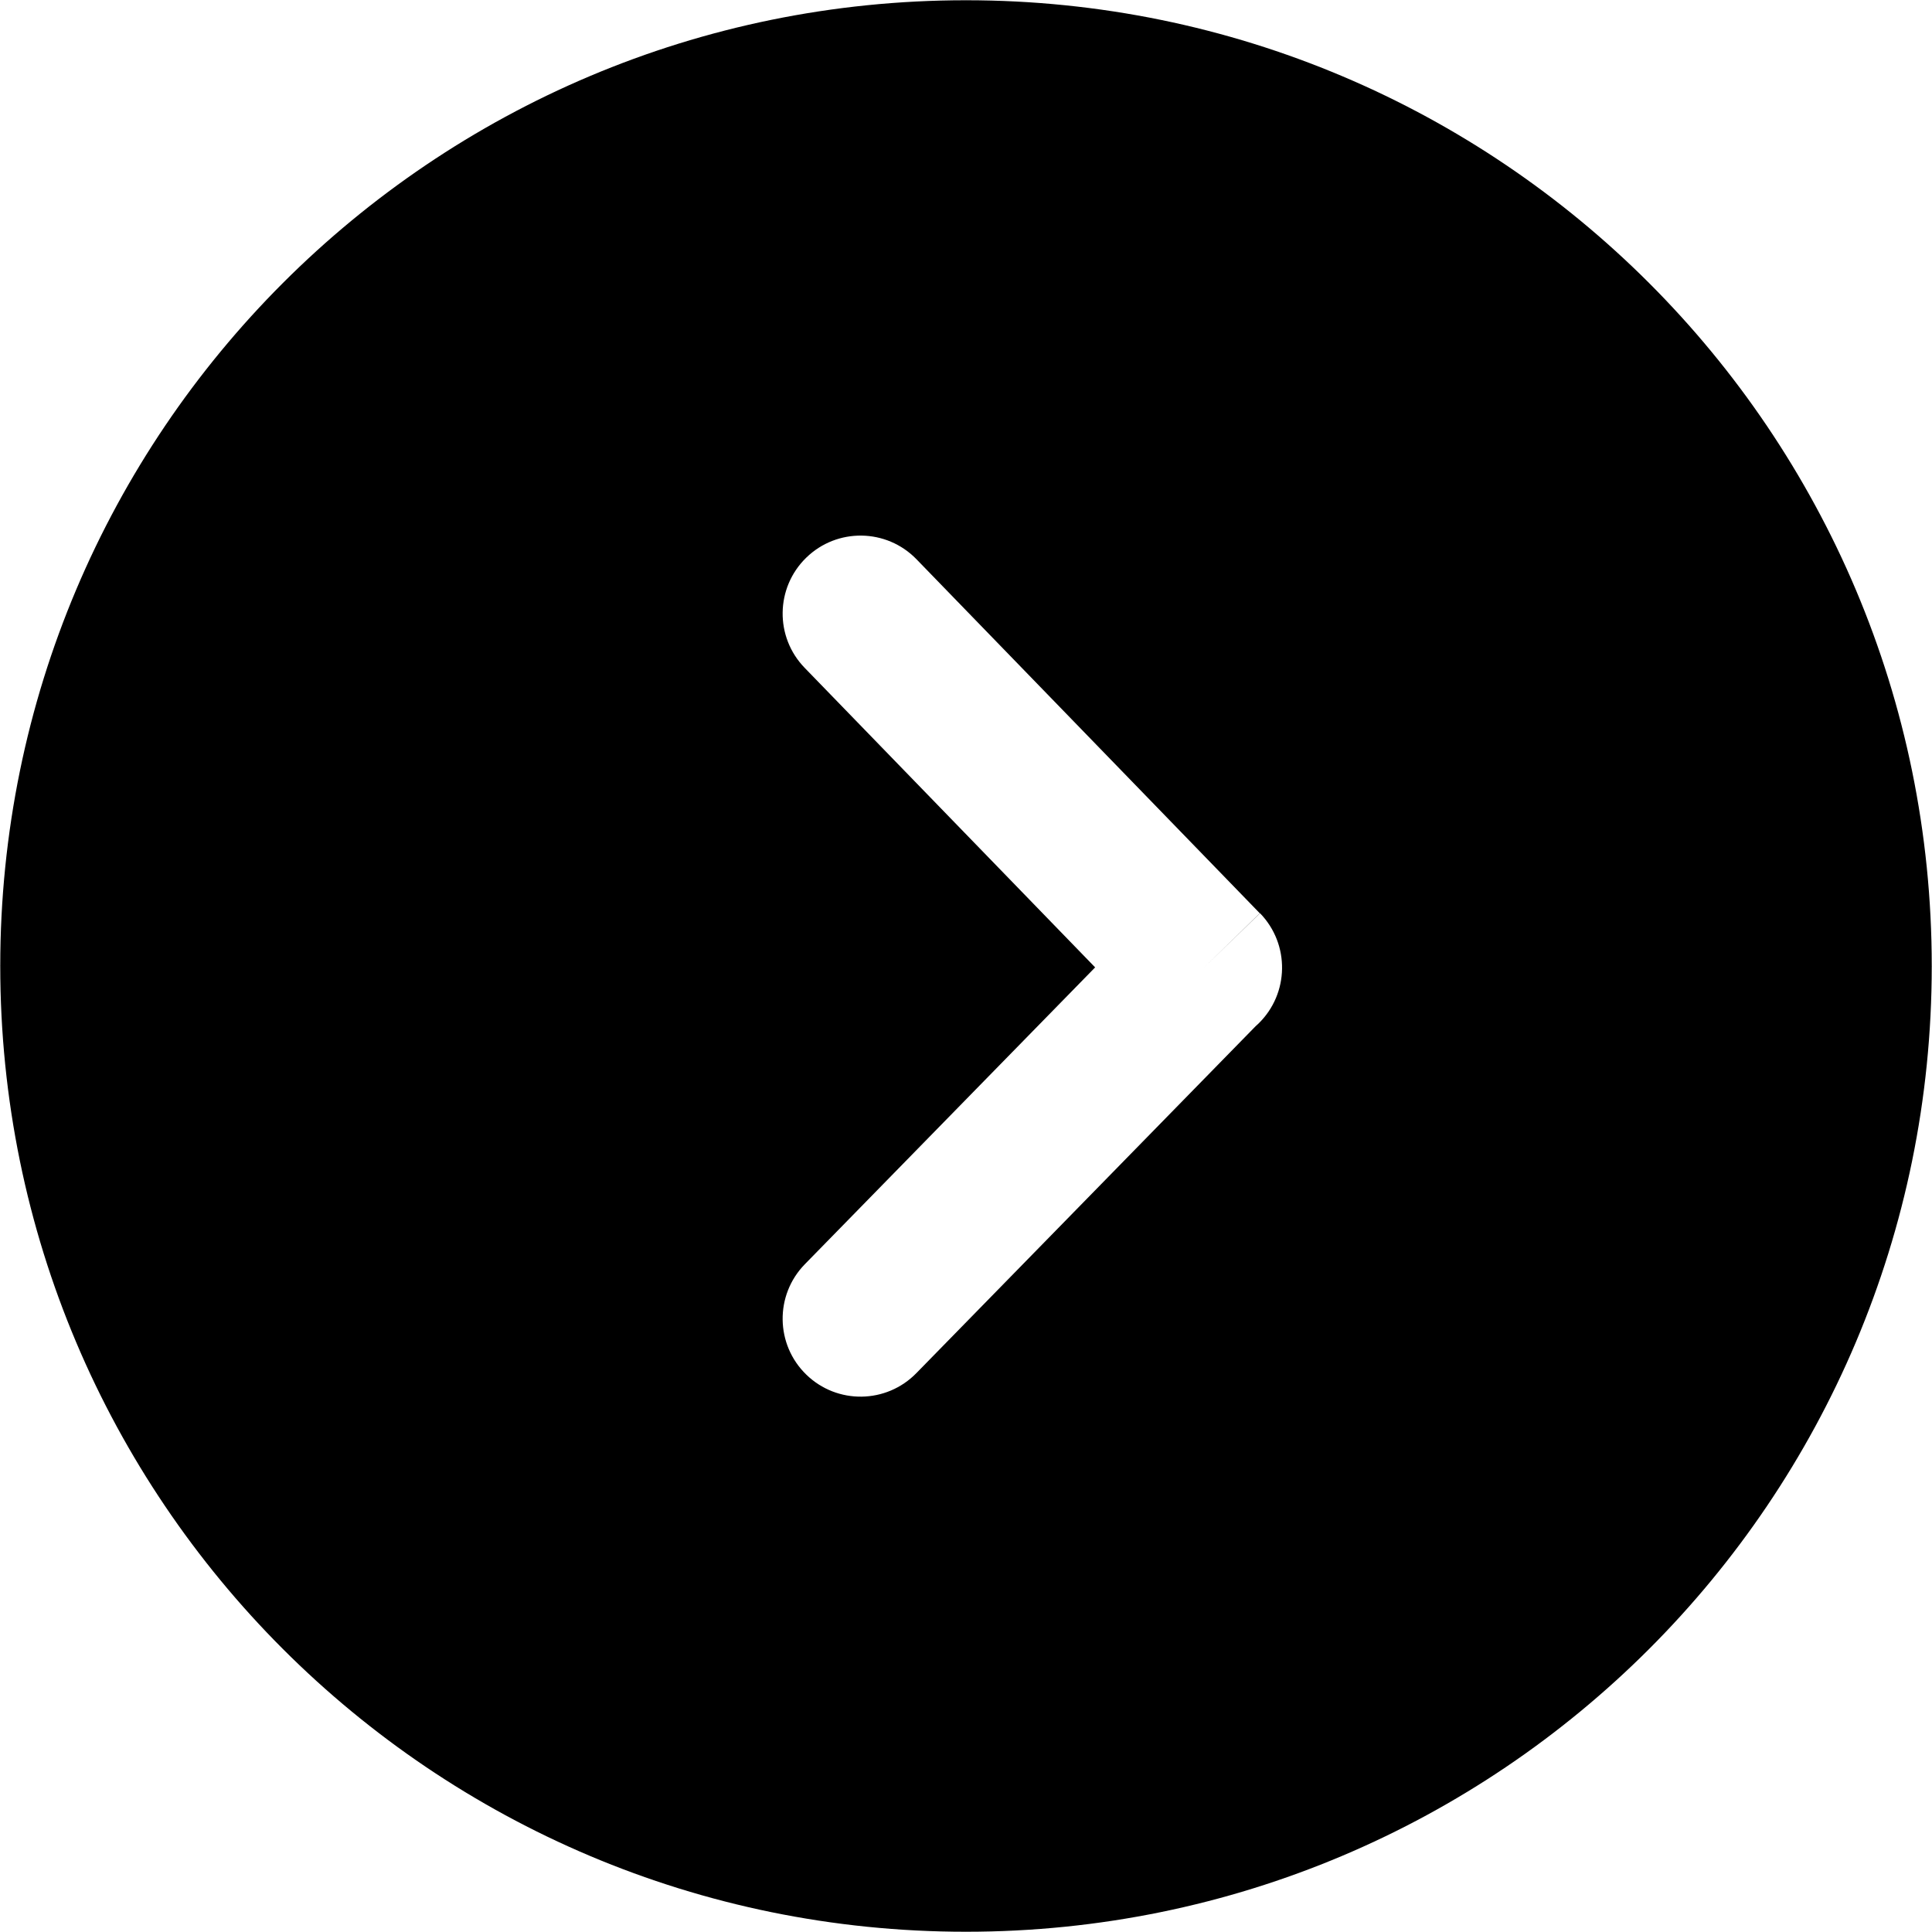
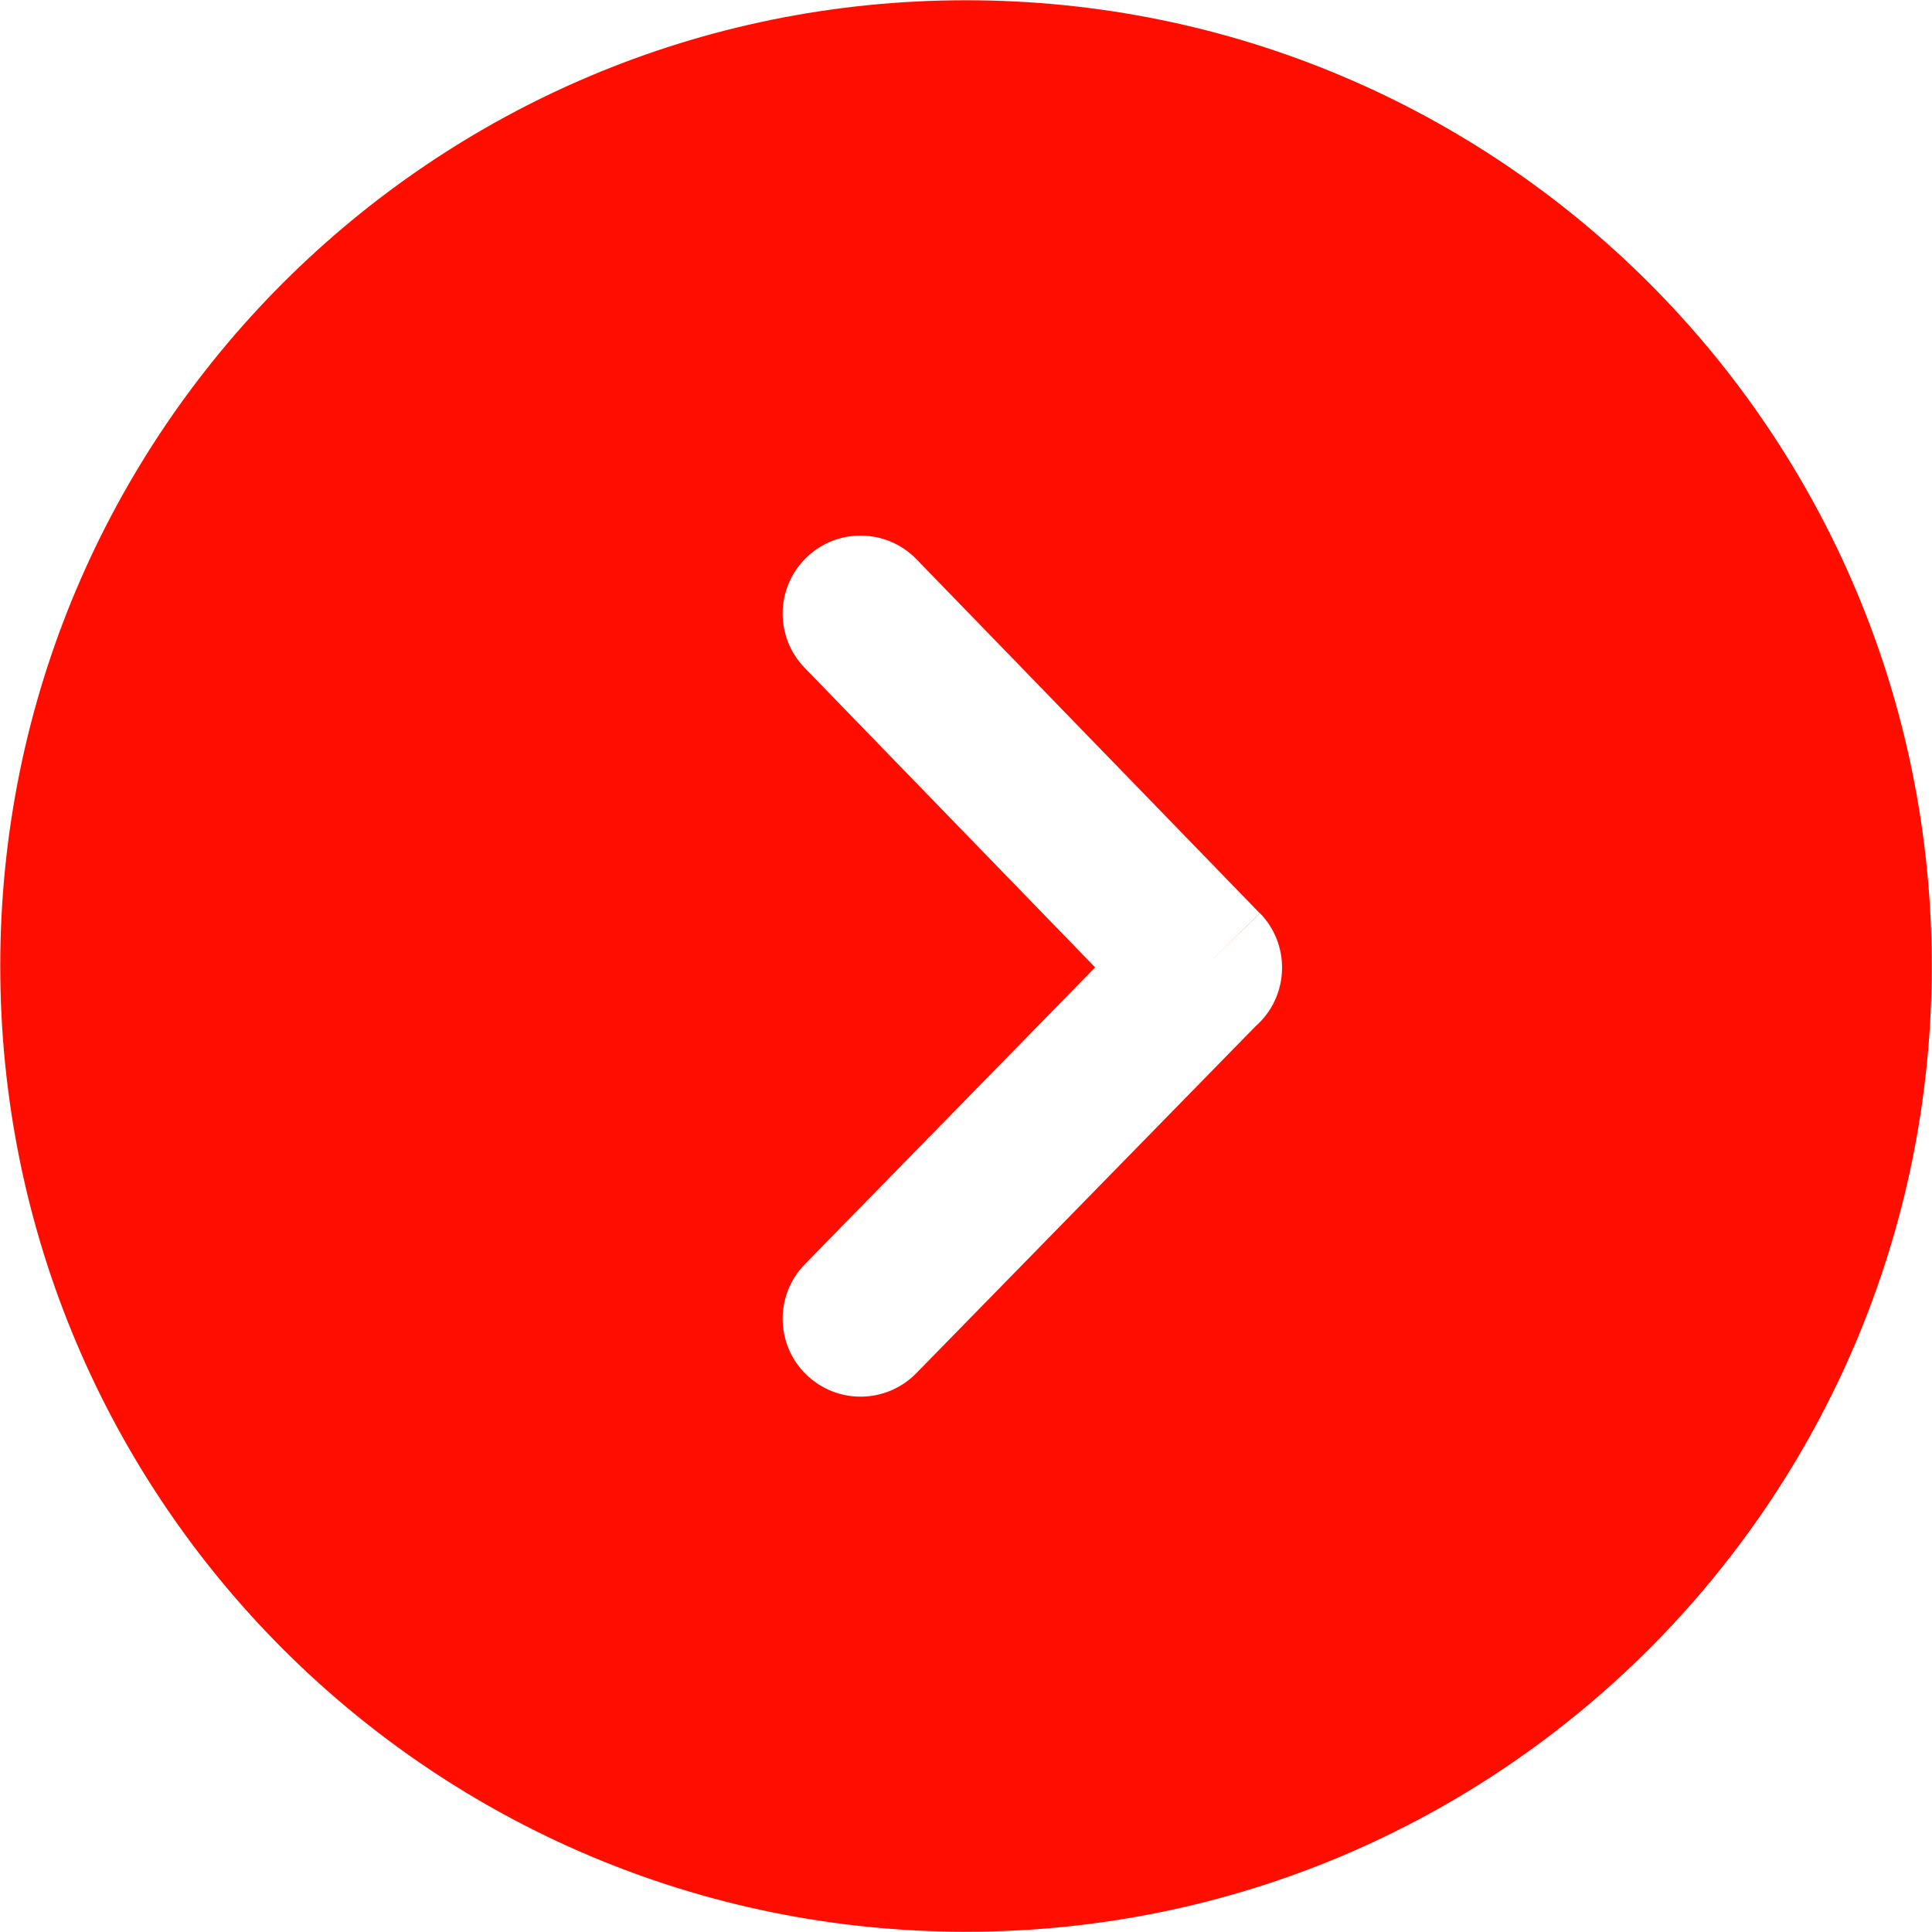
- <svg xmlns="http://www.w3.org/2000/svg" version="1.1" id="Layer_1" x="0px" y="0px" width="122.88px" height="122.88px" viewBox="0 0 122.88 122.88" enable-background="new 0 0 122.88 122.88" xml:space="preserve">
+ <svg xmlns="http://www.w3.org/2000/svg" version="1.1" id="Layer_1" x="0px" y="0px" width="122.88px" height="122.88px" viewBox="0 0 122.88 122.88" enable-background="new 0 0 122.88 122.88" xml:space="preserve" fill="#ff0e00">
  <g>
    <path d="M61.439,0L61.439,0v0.016c-16.976,0-32.335,6.874-43.443,17.981S0.016,44.464,0.016,61.438H0v0.002l0,0h0.016 c0,16.978,6.874,32.336,17.981,43.444c11.107,11.106,26.467,17.98,43.441,17.98v0.016h0.002l0,0v-0.016 c16.977,0,32.336-6.874,43.443-17.98c11.107-11.108,17.981-26.467,17.981-43.441h0.016v-0.003l0,0h-0.016 c0-16.976-6.874-32.335-17.981-43.442S78.416,0.016,61.442,0.016V0H61.439L61.439,0z M51.181,42.479 c-1.909-1.964-1.864-5.1,0.098-7.01c1.961-1.909,5.1-1.866,7.009,0.098l21.838,22.519l-3.554,3.456l3.569-3.458 c1.91,1.971,1.862,5.116-0.108,7.027c-0.057,0.057-0.115,0.109-0.175,0.161L58.288,87.329c-1.909,1.963-5.048,2.007-7.009,0.097 c-1.962-1.907-2.007-5.045-0.098-7.009l18.473-18.889L51.181,42.479L51.181,42.479z" />
  </g>
</svg>
